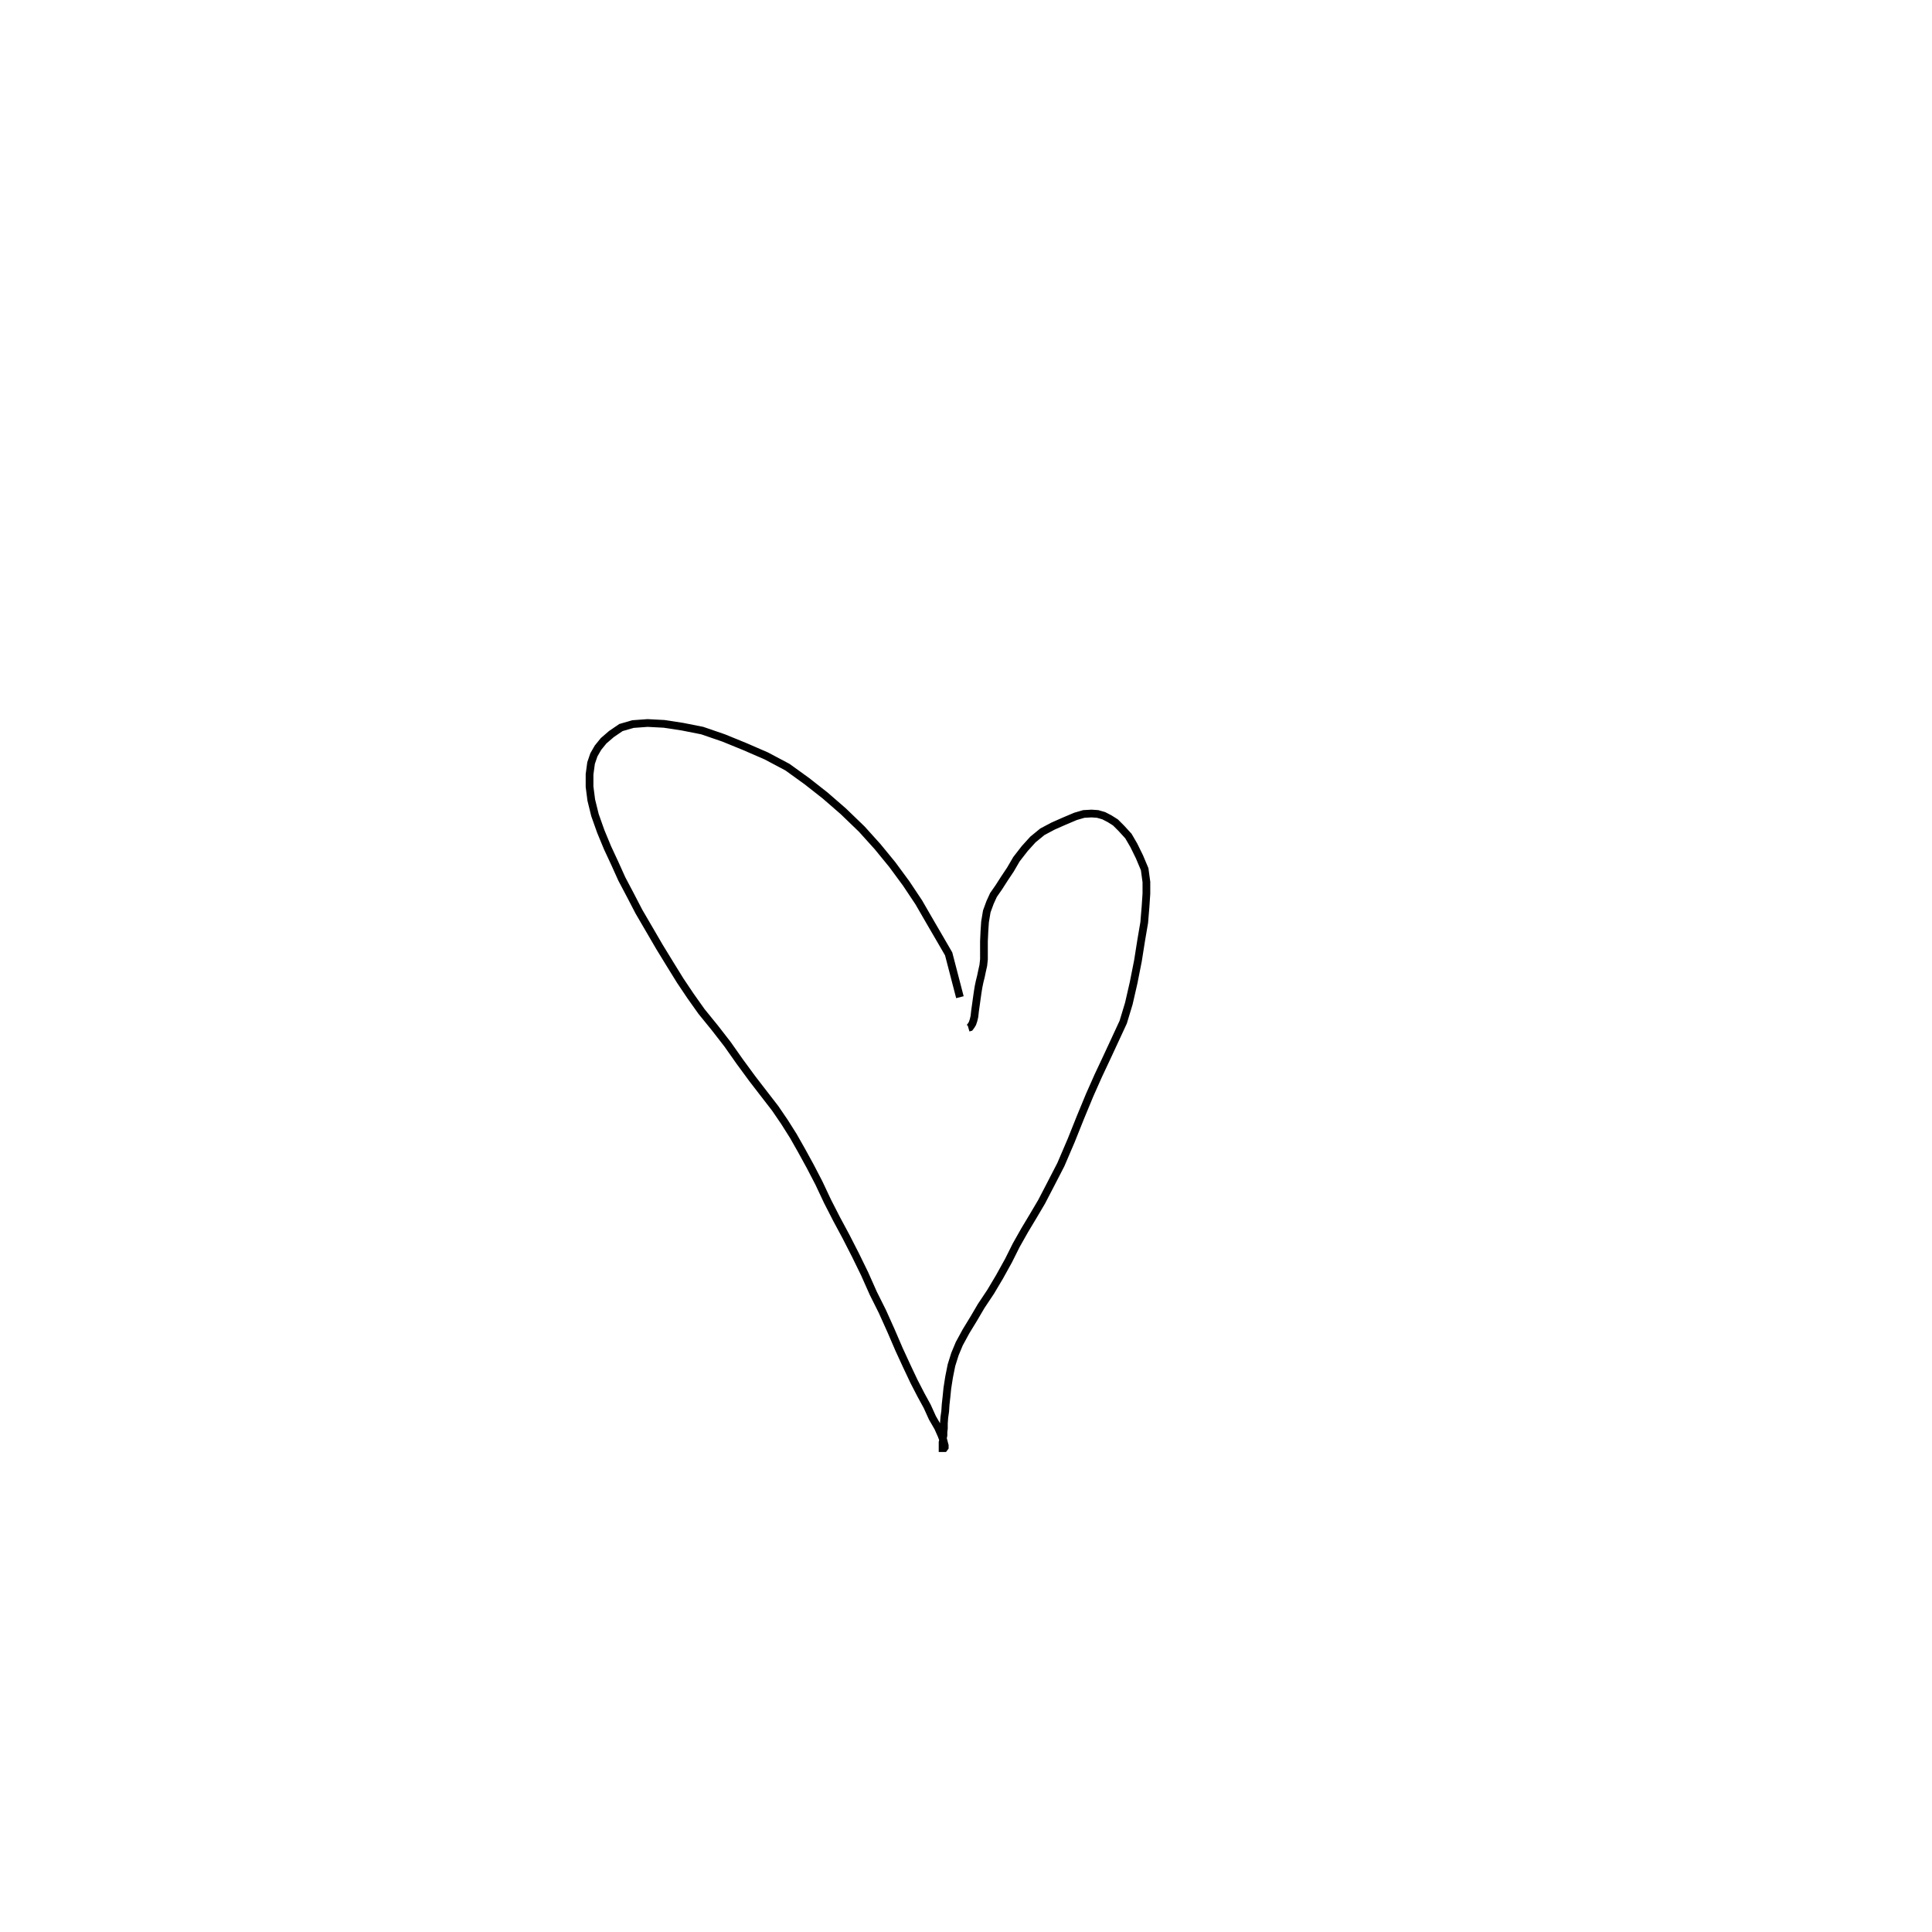
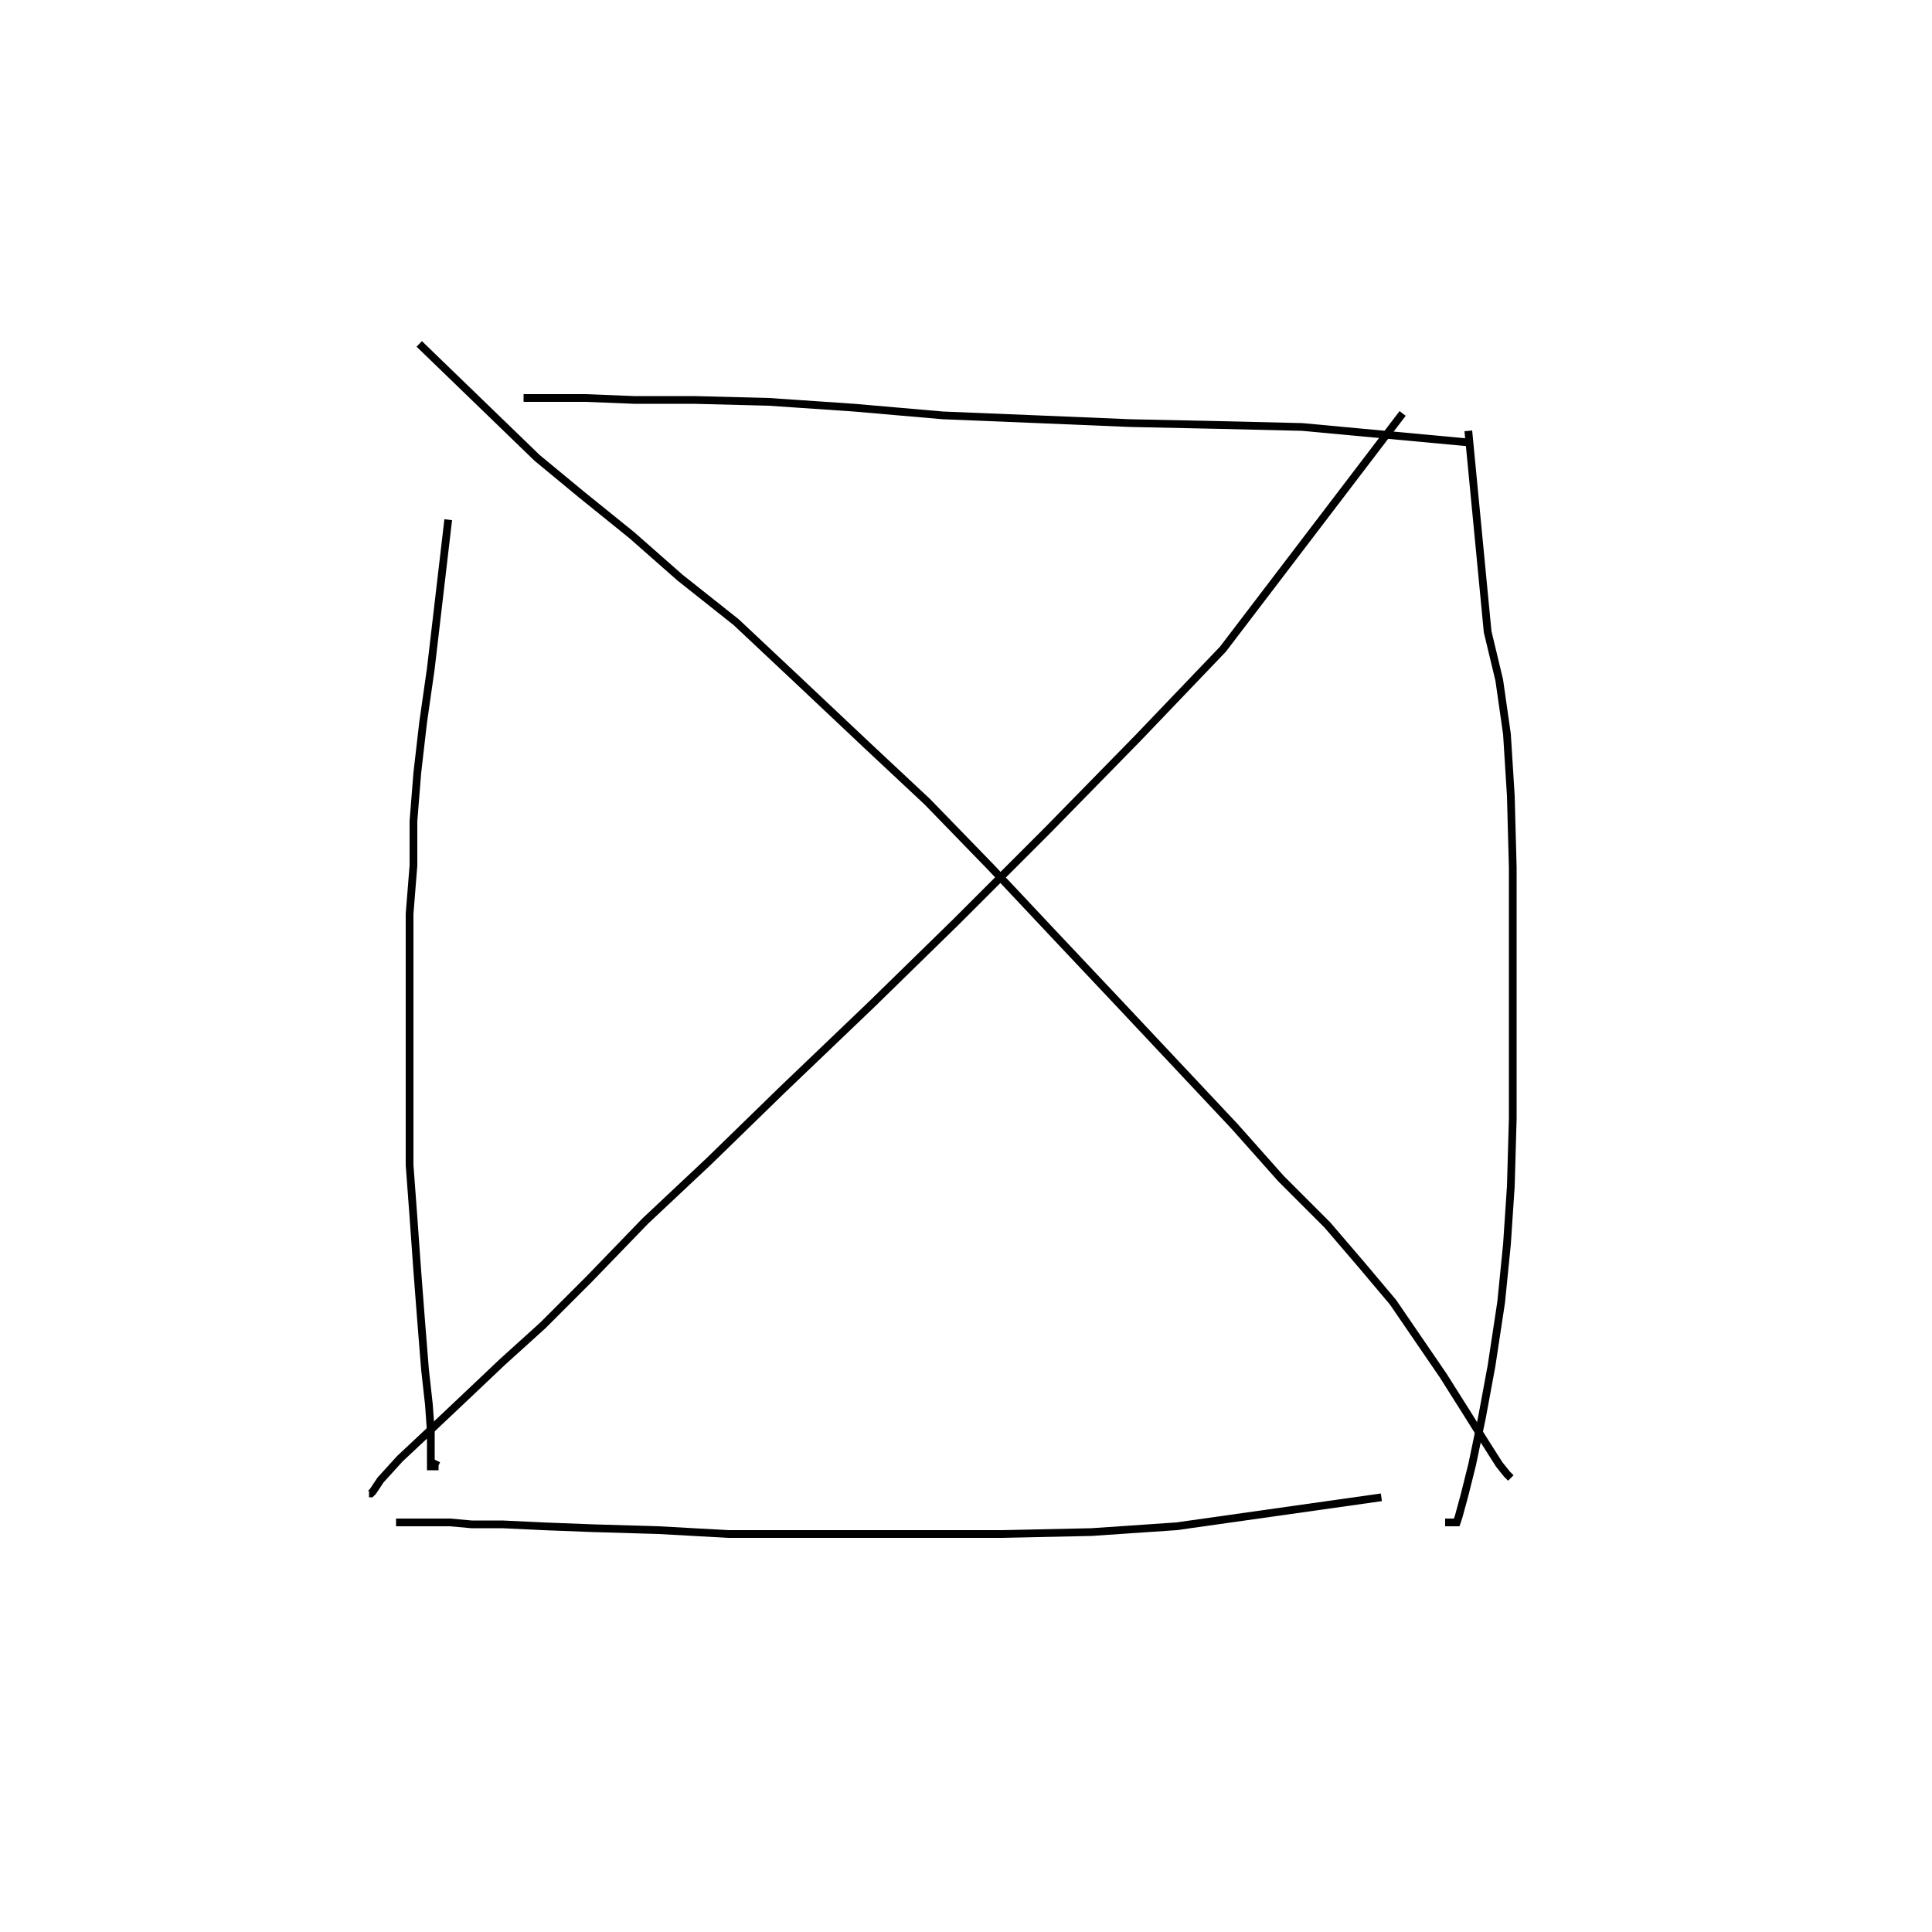
<svg xmlns="http://www.w3.org/2000/svg" width="500" height="500">
-   <path d="M248.425,258.074 L245.511,246.863 L243.268,242.996 L240.69,238.568 L237.775,233.523 L234.524,228.646 L230.936,223.77 L227.125,219.117 L223.033,214.577 L218.268,209.98 L213.56,205.889 L208.852,202.189 L203.807,198.546 L198.314,195.631 L192.765,193.221 L187.271,190.979 L181.722,189.073 L176.621,188.064 L171.857,187.335 L167.597,187.111 L163.785,187.391 L160.702,188.288 L158.236,189.97 L156.218,191.708 L154.761,193.501 L153.696,195.351 L152.967,197.481 L152.575,200.396 L152.575,203.59 L153.023,207.066 L153.976,210.934 L155.489,215.194 L157.227,219.397 L159.133,223.489 L160.926,227.469 L163.056,231.505 L165.355,235.933 L168.101,240.642 L170.68,245.07 L173.426,249.554 L176.061,253.814 L178.695,257.738 L181.554,261.773 L184.973,265.978 L188.28,270.238 L191.475,274.778 L194.727,279.206 L197.753,283.129 L200.612,286.829 L203.022,290.361 L205.32,294.004 L207.45,297.759 L209.693,301.852 L211.935,306.167 L214.177,310.932 L216.531,315.528 L218.941,320.012 L221.407,324.833 L223.762,329.653 L226.004,334.698 L228.358,339.407 L230.6,344.396 L232.674,349.216 L234.636,353.476 L236.542,357.512 L238.335,360.987 L239.961,363.958 L241.306,366.929 L242.764,369.451 L243.661,371.469 L244.165,372.814 L244.39,373.711 L244.501,374.104 L244.501,374.552 L244.333,374.776 L244.109,374.776 L243.997,374.776 L243.941,374.776 L243.941,374.776 L243.941,374.776 L243.941,374.608 L243.941,374.384 L243.941,373.992 L243.941,373.655 L243.941,373.263 L244.053,372.814 L244.053,372.366 L244.053,372.03 L244.165,371.469 L244.165,370.572 L244.277,369.675 L244.277,368.33 L244.39,366.817 L244.613,365.247 L244.725,363.509 L244.95,361.492 L245.174,359.249 L245.622,356.391 L246.239,353.308 L247.136,350.449 L248.257,347.759 L249.994,344.564 L252.012,341.257 L253.919,338.006 L256.384,334.306 L258.683,330.439 L260.981,326.29 L262.999,322.254 L265.185,318.387 L267.371,314.743 L269.557,311.044 L271.799,306.728 L274.546,301.403 L277.236,295.125 L279.59,289.239 L282.001,283.41 L284.243,278.365 L286.429,273.713 L288.615,269.004 L290.689,264.52 L292.146,259.7 L293.379,254.319 L294.501,248.657 L295.342,243.332 L296.126,238.735 L296.463,234.644 L296.687,231.281 L296.687,228.254 L296.238,224.947 L294.893,221.752 L293.436,218.781 L292.034,216.371 L290.241,214.409 L288.671,212.839 L287.158,211.886 L285.644,211.102 L284.075,210.653 L282.505,210.541 L280.487,210.653 L278.357,211.27 L275.443,212.503 L272.528,213.792 L269.781,215.249 L267.315,217.267 L265.185,219.622 L263.055,222.368 L261.486,225.059 L259.916,227.413 L258.514,229.599 L257.113,231.617 L256.217,233.579 L255.376,235.877 L254.927,238.568 L254.759,241.09 L254.647,243.612 L254.647,246.079 L254.647,248.265 L254.479,249.834 L254.142,251.348 L253.862,252.693 L253.526,254.038 L253.246,255.383 L253.021,256.785 L252.797,258.354 L252.573,259.98 L252.349,261.549 L252.181,263.062 L251.956,264.016 L251.676,264.857 L251.34,265.417 L251.003,265.866 L250.611,265.978" stroke="black" stroke-width="2" fill="none" />
+   <path d="M116,134.5 L111.5,173 L111.5,173 L109.5,187 L108,200 L107,212.5 L107,224 L106,236.5 L106,250 L106,266 L106,283.5 L106,301.5 L107,315 L108,329 L109,342 L110,354.5 L111,363.5 L111.5,370.5 L111.5,374.5 L111.5,376.5 L111.5,378 L111.5,379 L111.5,379.5 L112,379.5 L112.5,379.5 L112.5,379 L113,378" stroke="black" stroke-width="2" fill="none" />
+   <path d="M357.5,387.5 L304.5,395 L304.5,395 L282.5,396.5 L259,397 L235,397 L211,397 L188.5,397 L170.5,396 L153.5,395.5 L140.5,395 L130,394.5 L122,394.5 L116.5,394 L113,394 L110.5,394 L108.5,394 L107,394 L105,394 L104.5,394 L102.5,394" stroke="black" stroke-width="2" fill="none" />
+   <path d="M380,114.5 L337,110.5 L337,110.5 L316,110 L292.5,109.5 L268.5,108.5 L244,107.5 L221,105.5 L199,104 L179.5,103.5 L164,103.5 L151.5,103 L143,103 L138.5,103 L136.5,103 L136,103 L135.5,103" stroke="black" stroke-width="2" fill="none" />
+   <path d="M380,111.5 L385,163.5 L385,163.5 L388,176 L390,190 L391,206 L391.5,224.5 L391.5,247.5 L391.5,271 L391.5,289.5 L391,307 L390,322 L388.5,337 L386,353.5 L383.5,367 L381,379 L379,387 L377.5,392.5 L377,394 L374,394" stroke="black" stroke-width="2" fill="none" />
+   <path d="M363,107 L316.5,168 L316.5,168 L294.5,191 L271,215 L247.5,238.5 L225.5,260 L202.5,282 L183.5,300.5 L167,316 L152.5,331 L140.5,343 L130,352.5 L120.5,361.5 L111.5,370 L103.5,377.5 L98.5,383 L96.5,386 L96,386.5 L95.5,386.5" stroke="black" stroke-width="2" fill="none" />
+   <path d="M108.5,89 L139,118.5 L139,118.5 L150.5,128 L163.5,138.5 L176,149.5 L190.5,161 L207,176.5 L224.5,193 L240,207.5 L256.5,224.5 L272,241 L288.5,258.5 L304,275 L319.5,291.5 L331.5,305 L343.5,317 L352.5,327.5 L360.5,337 L367,346.5 L373.5,356 L379.5,365.5 L384.5,373.5 L388,379 L390,381.5 L391,382.5" stroke="black" stroke-width="2" fill="none" />
</svg>
